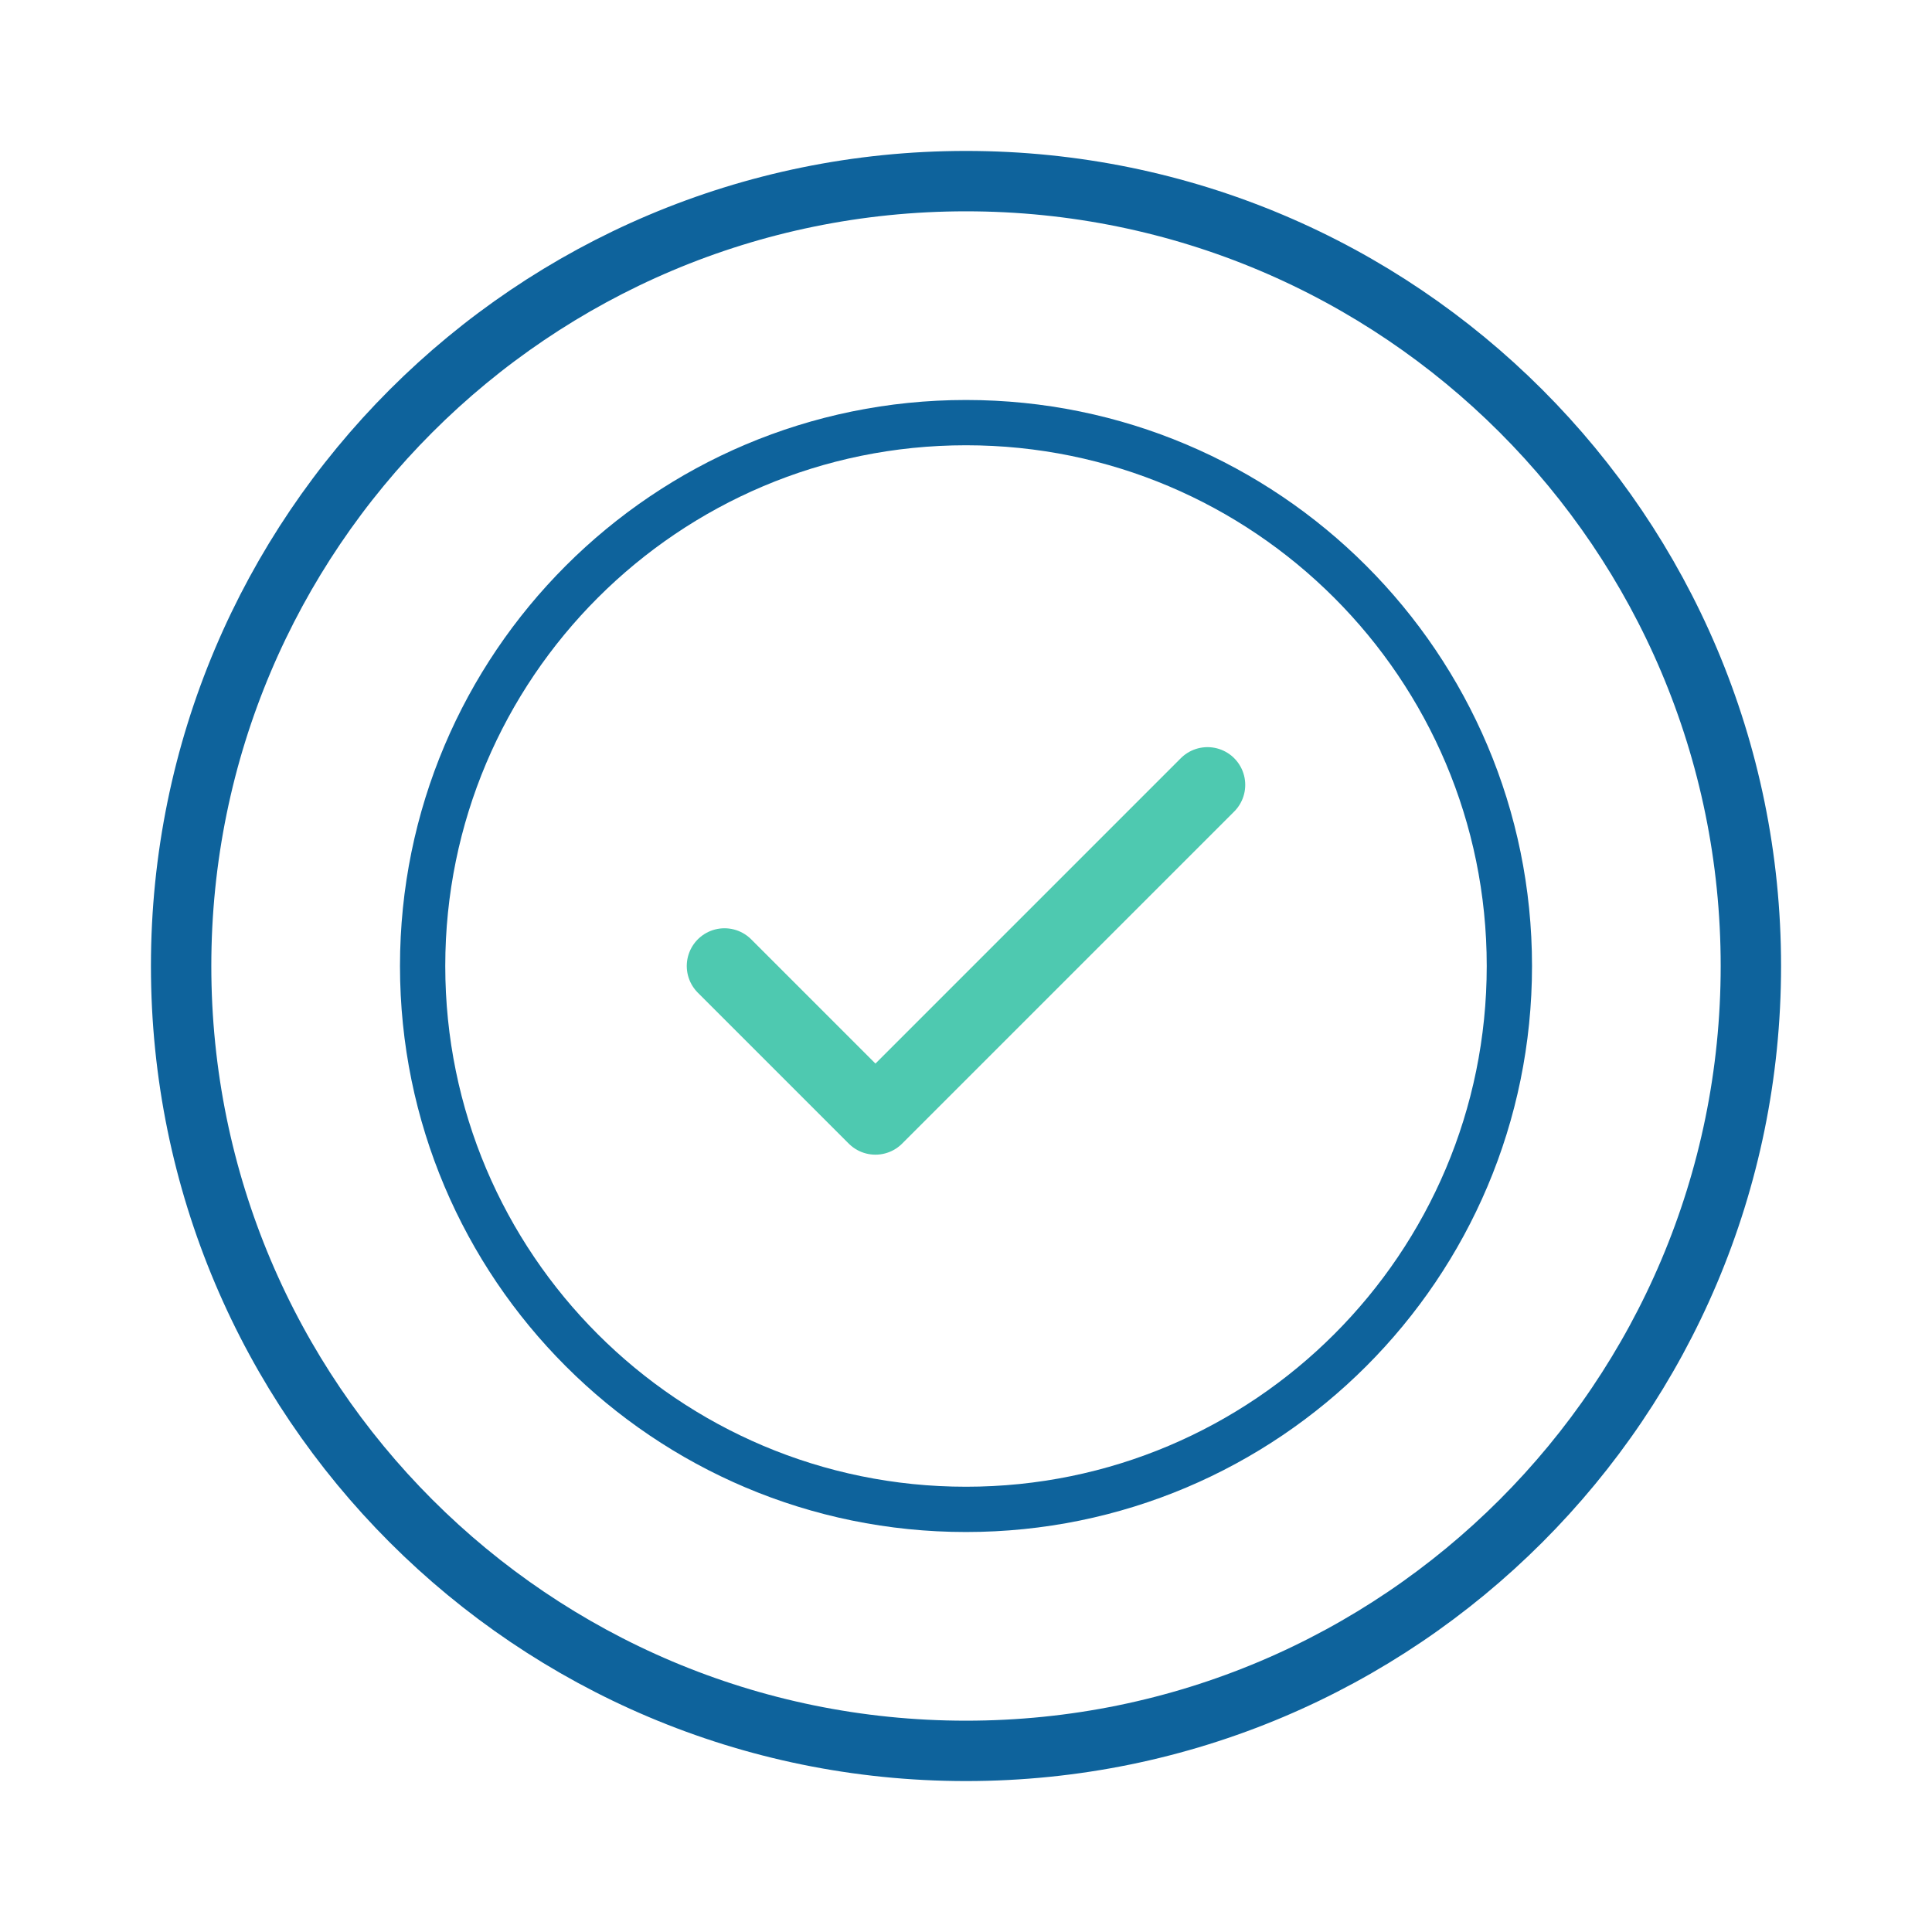
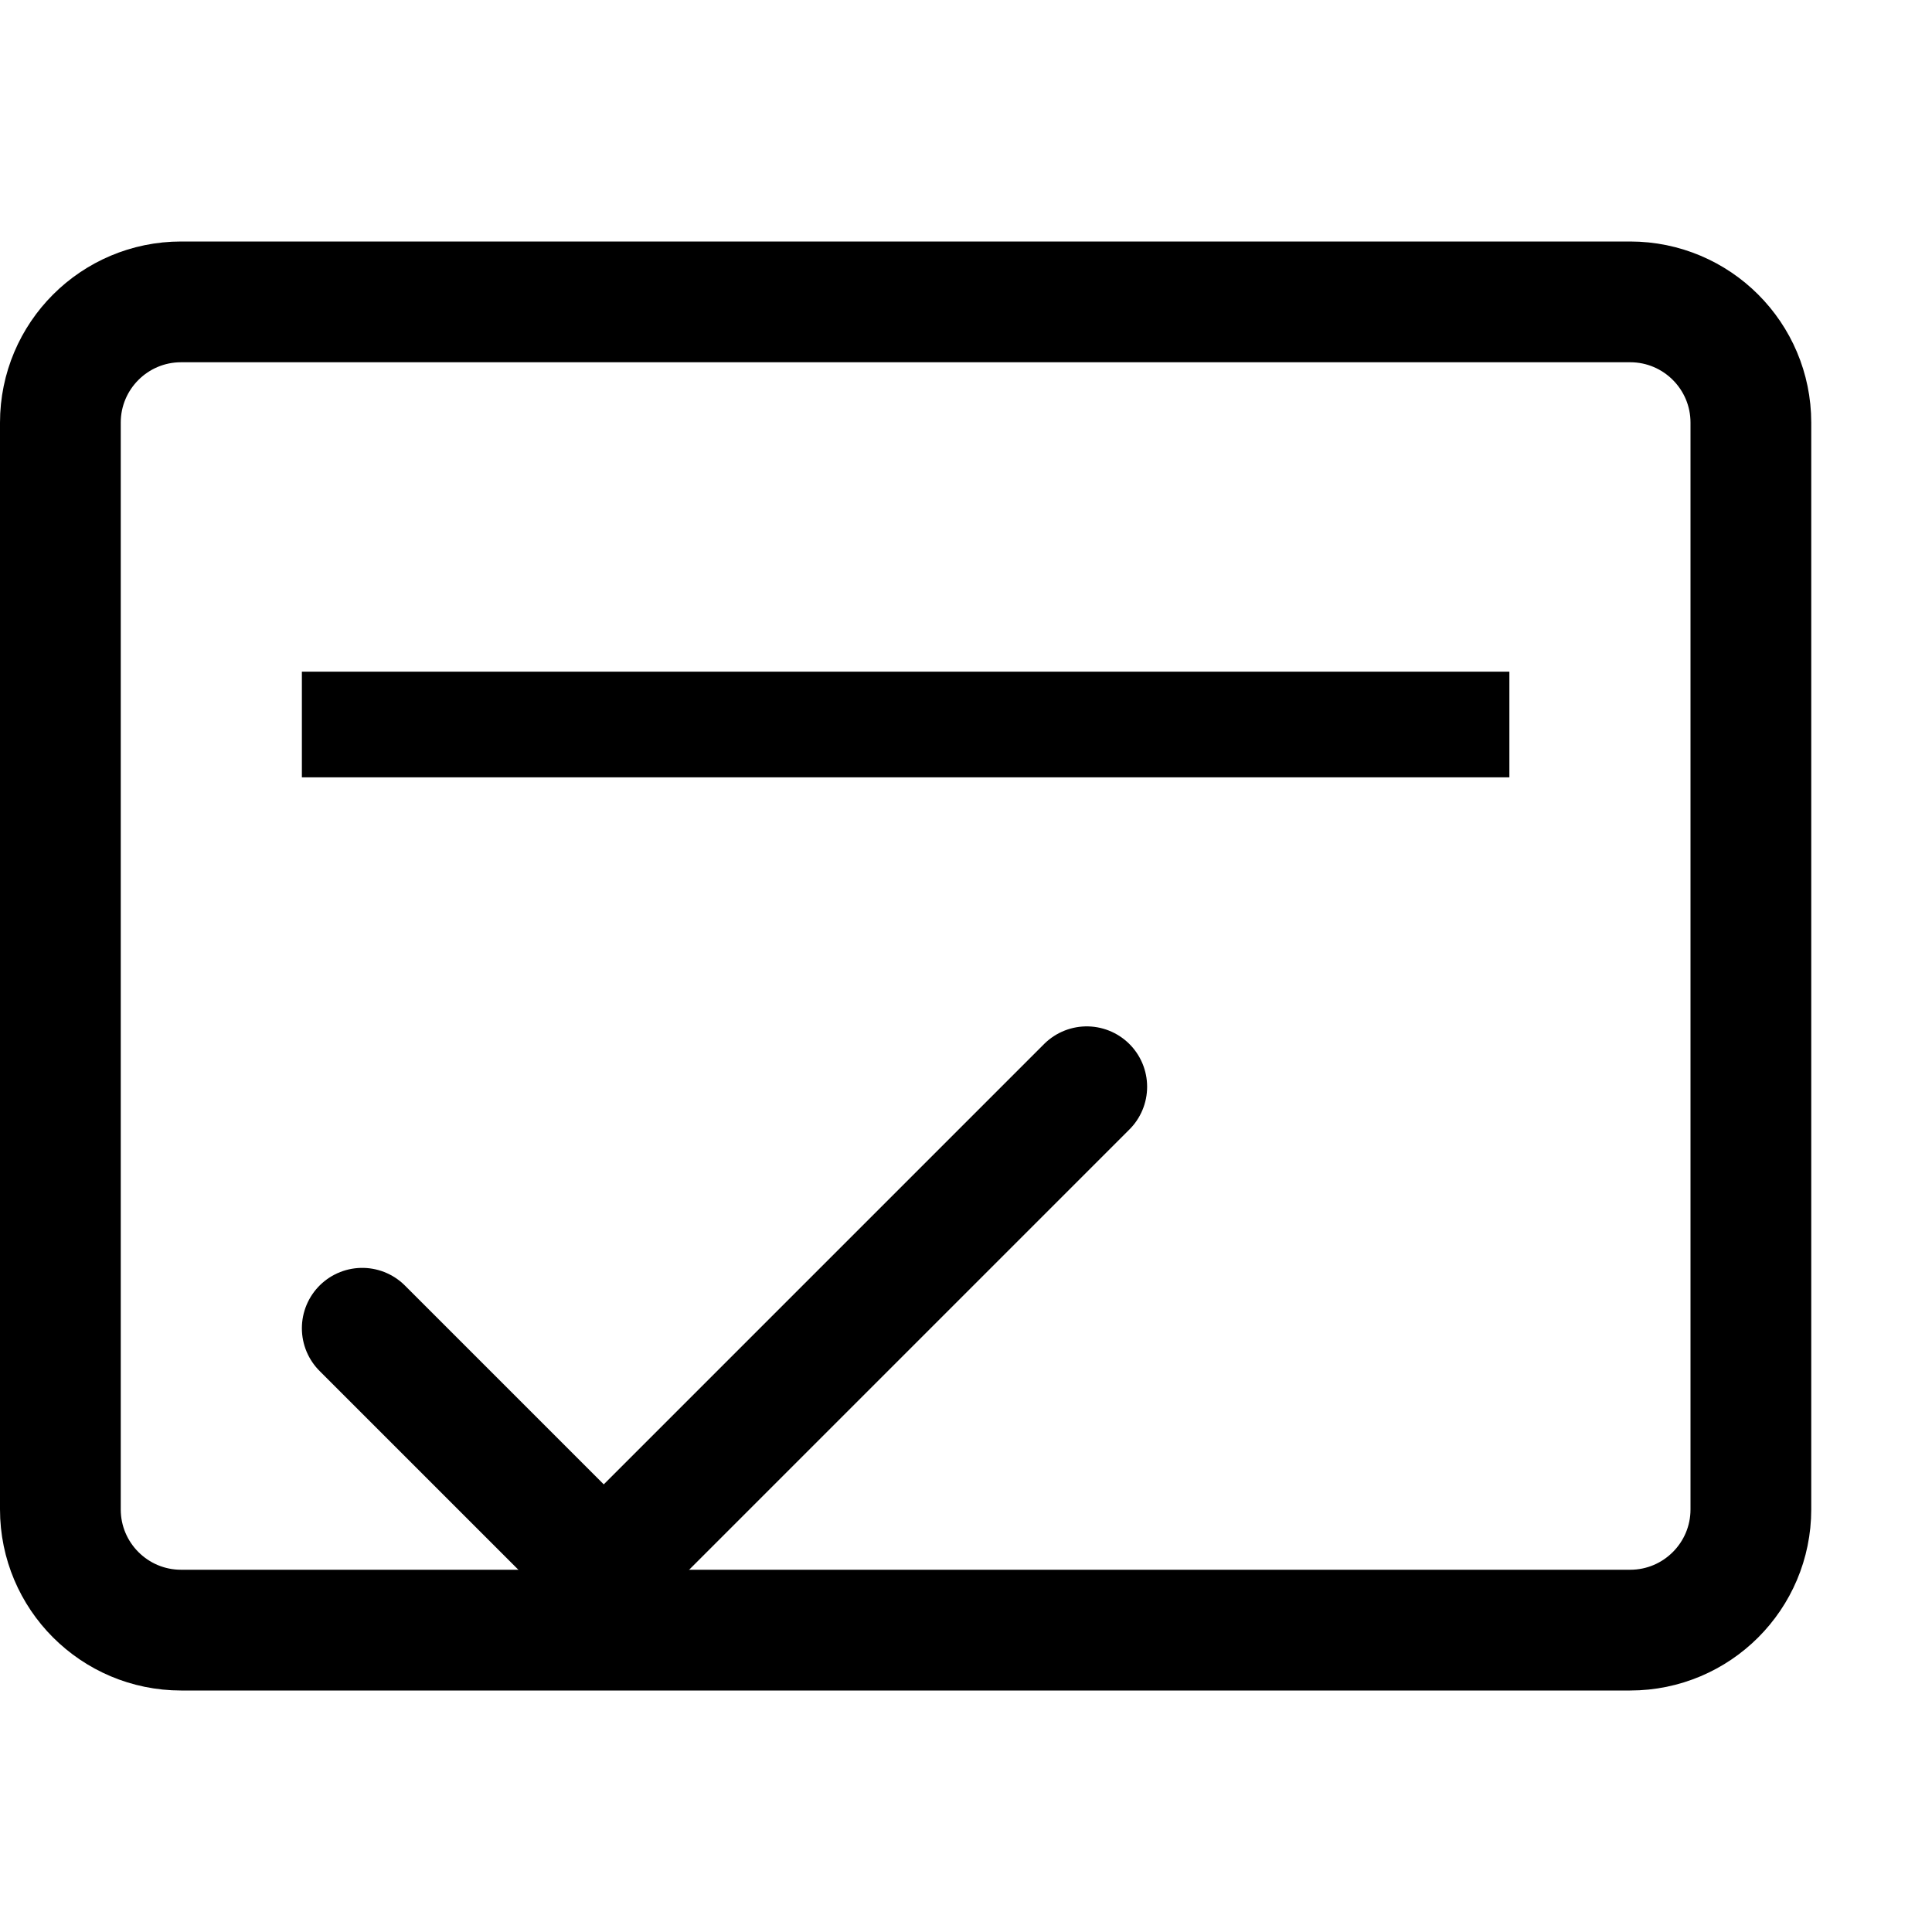
<svg xmlns="http://www.w3.org/2000/svg" width="128" height="128" viewBox="0 0 128 128">
-   <circle cx="64" cy="64" r="52" fill="none" stroke="#0e639c" stroke-width="4" />
-   <circle cx="64" cy="64" r="36" fill="none" stroke="#0e639c" stroke-width="3" />
-   <path d="M48 64l10 10 22-22" fill="none" stroke="#4ec9b0" stroke-width="5" stroke-linecap="round" stroke-linejoin="round" />
+   <rect x="4" y="20" width="112" height="88" rx="8" fill="none" stroke="#000000" stroke-width="8" />
+   <path d="M20 48h80" stroke="#000000" stroke-width="7" />
+   <path d="M24 88l16 16 32-32" fill="none" stroke="#000000" stroke-width="8" stroke-linecap="round" stroke-linejoin="round" />
</svg>
